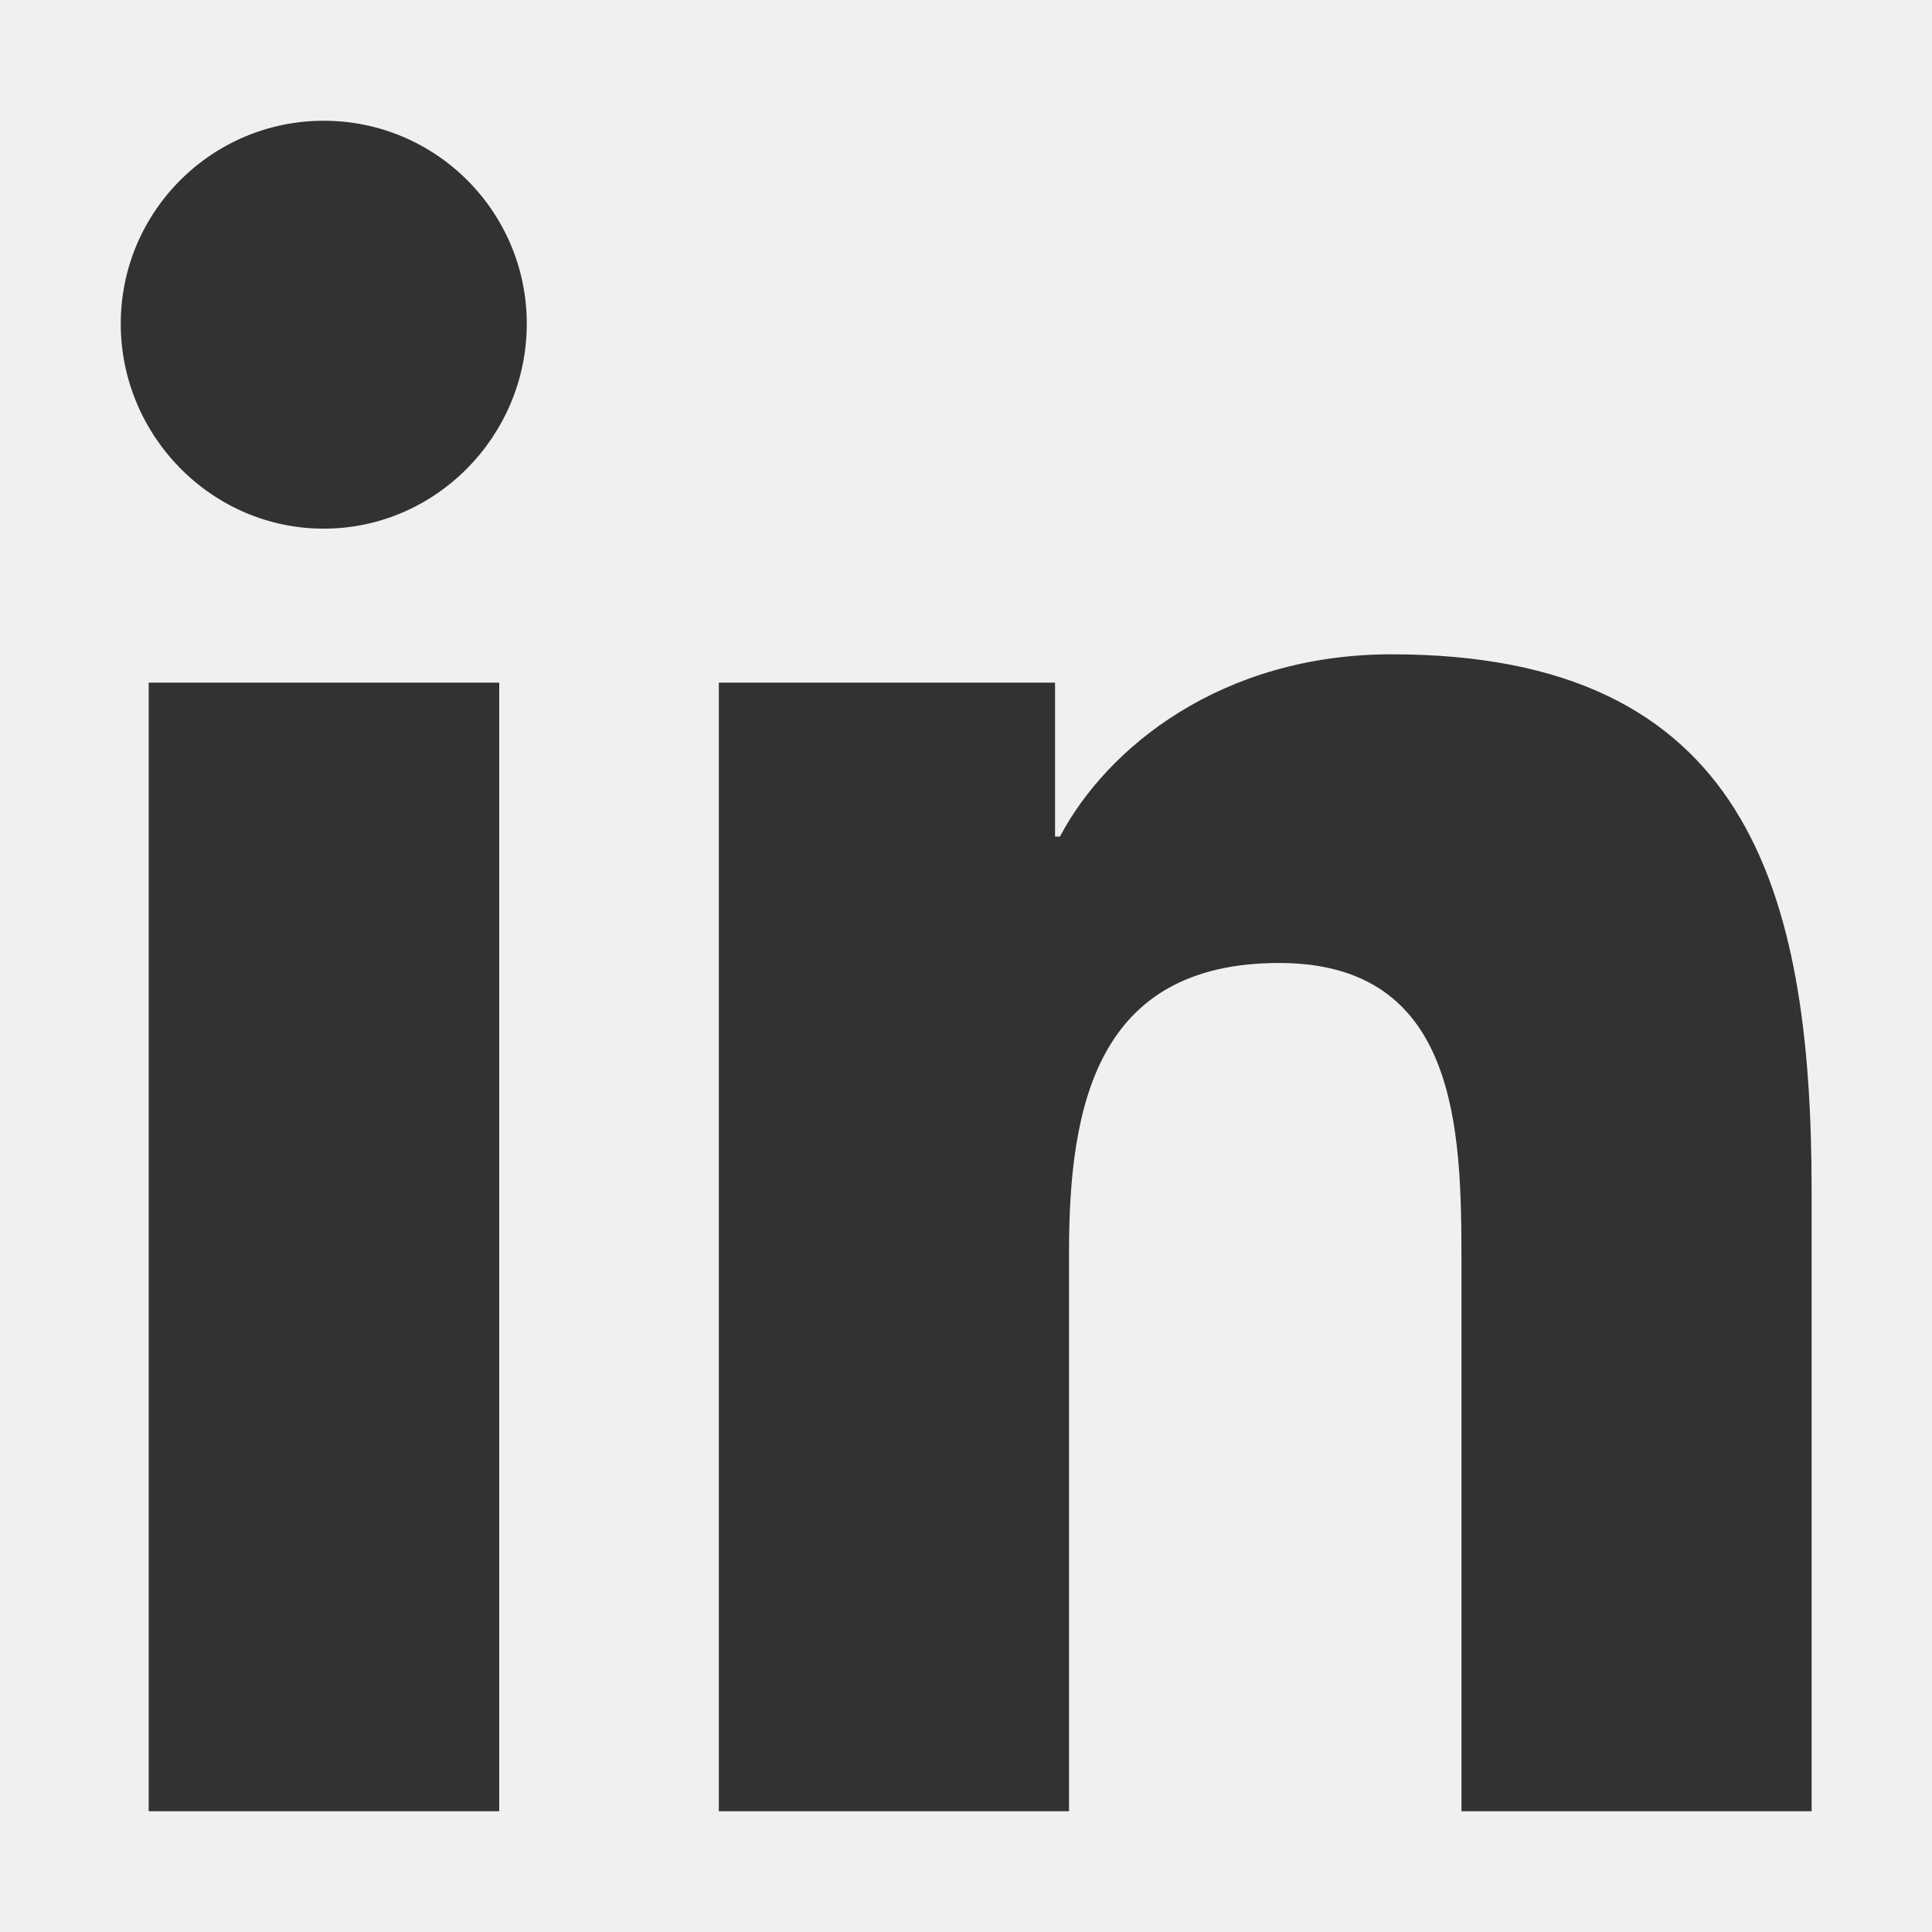
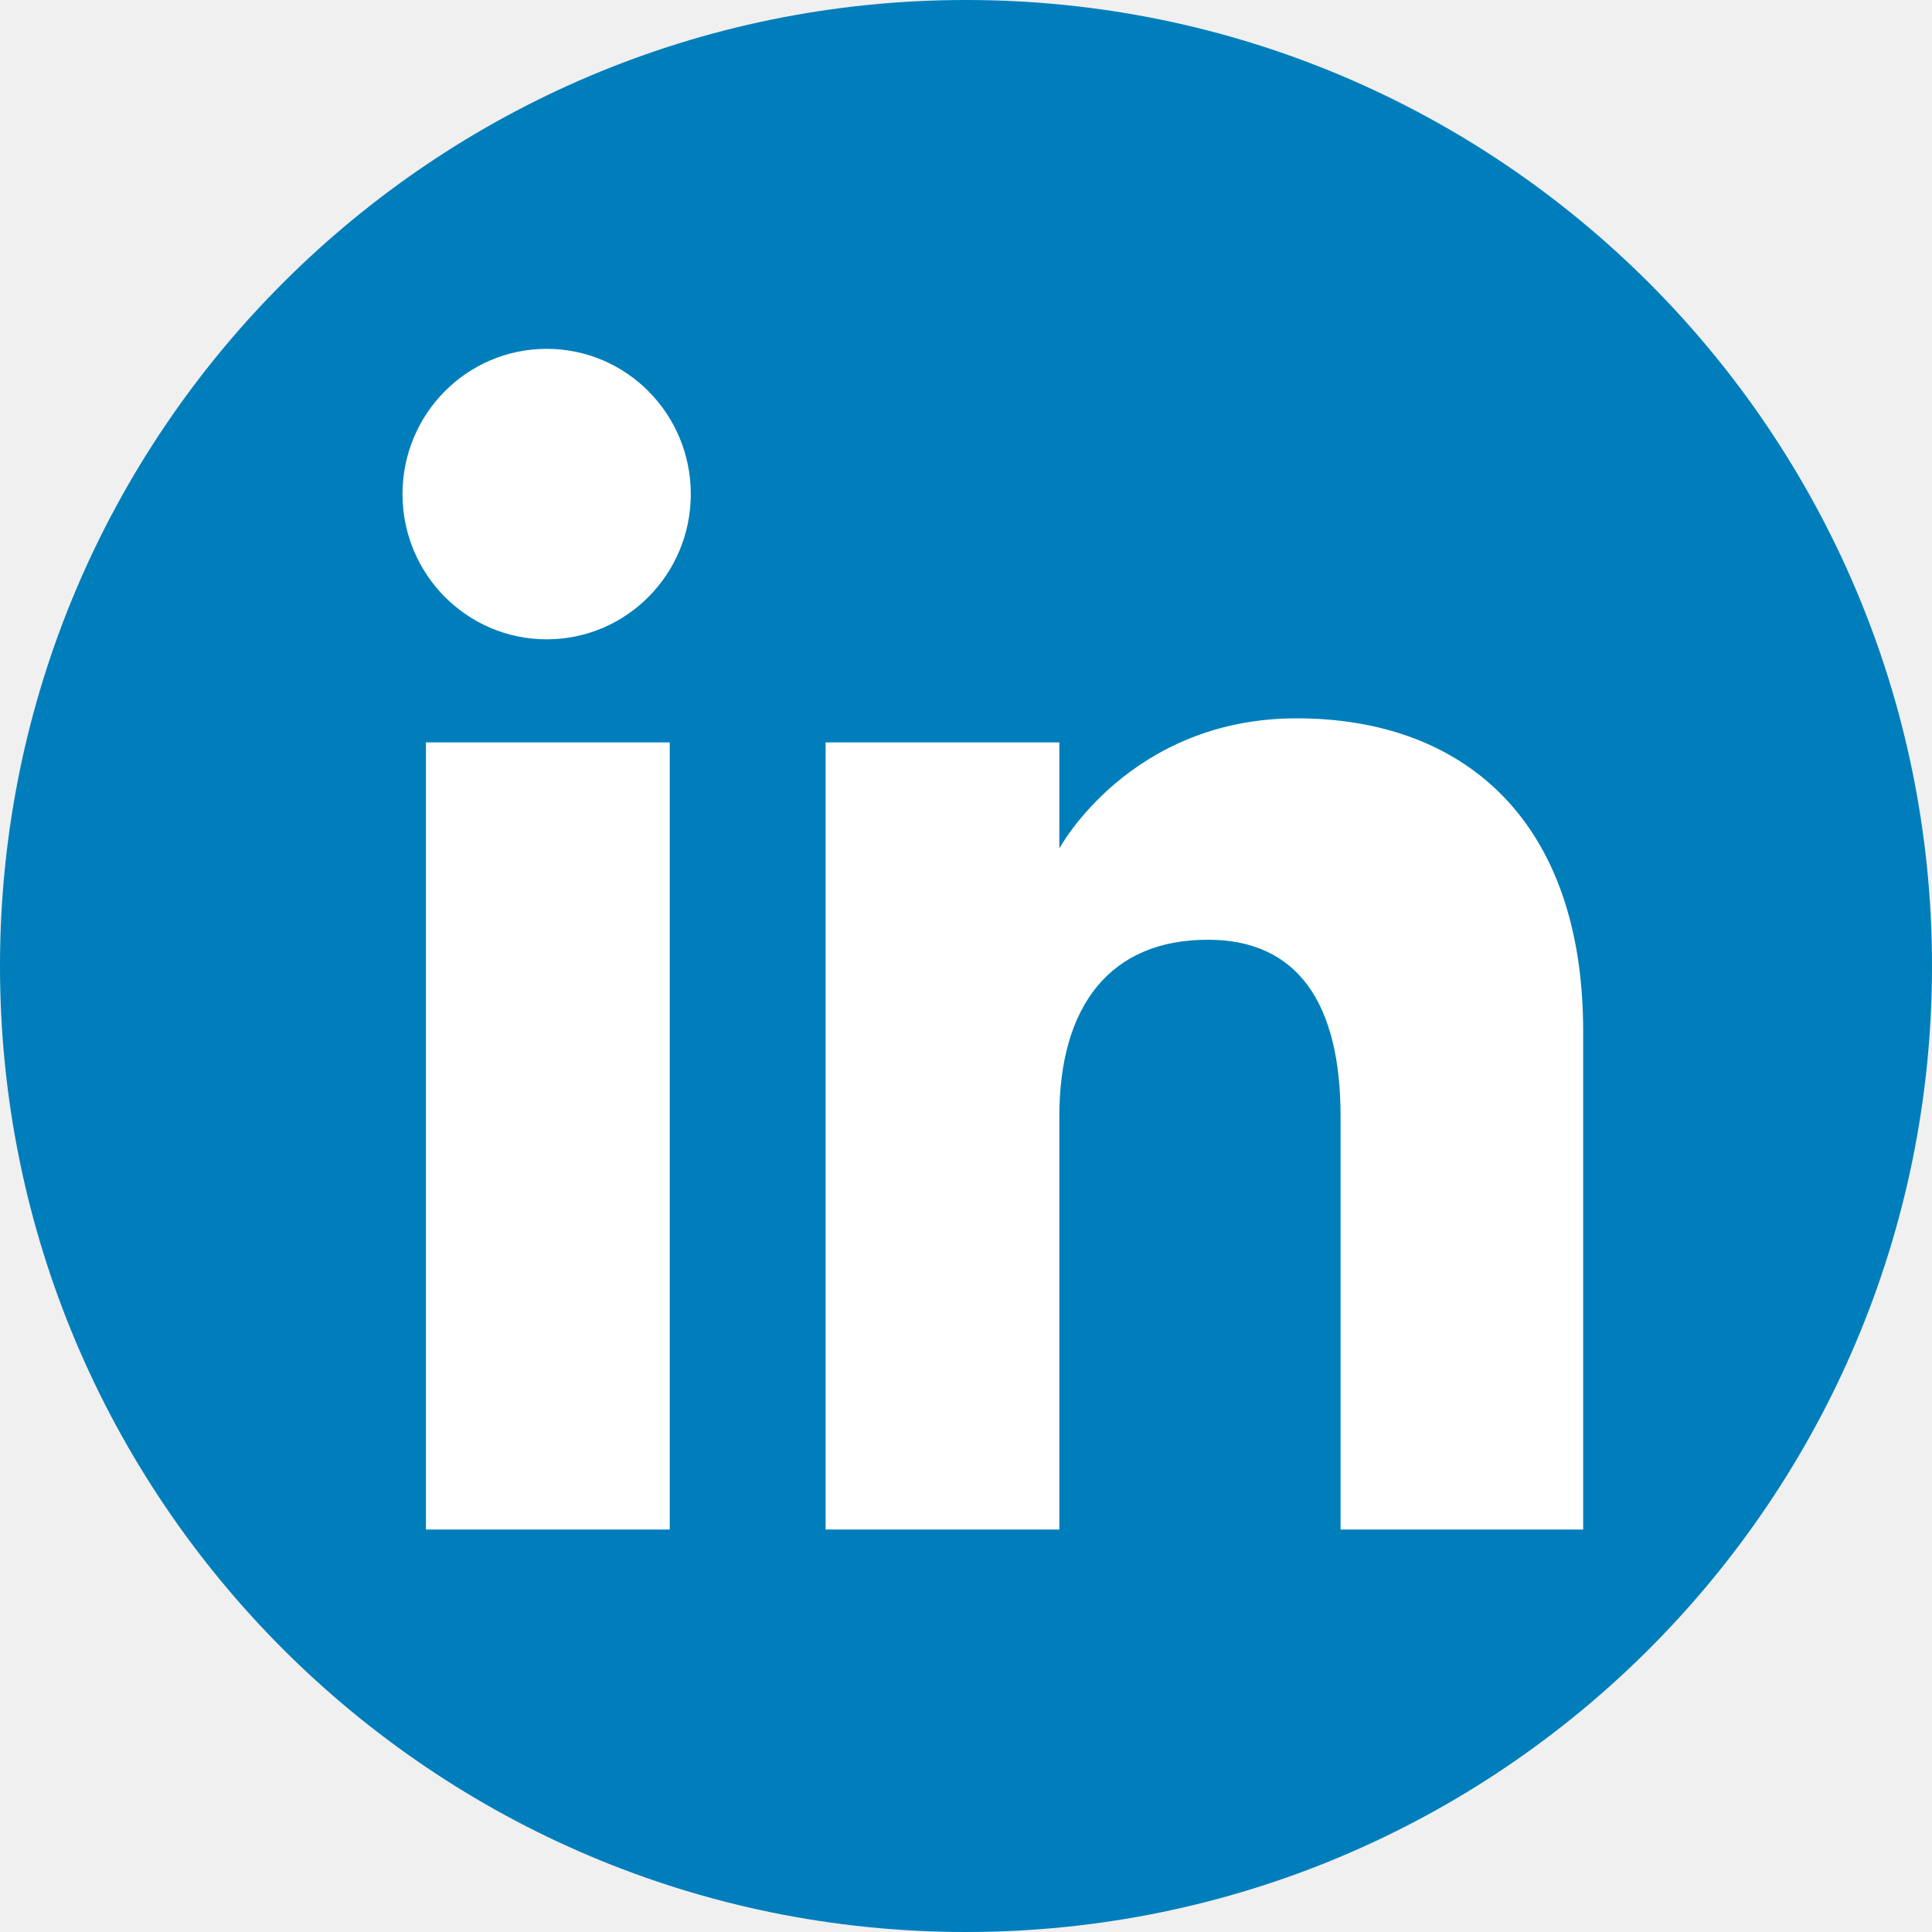
- <svg xmlns="http://www.w3.org/2000/svg" height="24px" width="24px" color="rgb(50, 50, 50)" aria-hidden="true" data-prefix="fab" data-icon="linkedin-in" class="svg-inline--fa fa-linkedin-in fa-w-14" role="img" viewBox="0 0 448 512">
-   <path fill="currentColor" d="M100.3 480H7.4V180.9h92.9V480zM53.8 140.1C24.1 140.1 0 115.5 0 85.8 0 56.1 24.1 32 53.8 32c29.7 0 53.8 24.1 53.8 53.8 0 29.7-24.1 54.3-53.8 54.3zM448 480h-92.7V334.4c0-34.7-.7-79.2-48.3-79.2-48.3 0-55.7 37.7-55.7 76.7V480h-92.8V180.9h89.1v40.8h1.3c12.4-23.5 42.7-48.3 87.9-48.3 94 0 111.3 61.9 111.3 142.3V480z" />
+ <svg xmlns="http://www.w3.org/2000/svg" viewBox="0 0 72 72">
+   <g fill="none" fill-rule="evenodd">
+     <path d="M36,72 L36,72 C55.882,72 72,55.882 72,36 L72,36 C72,16.118 55.882,-3.65231026e-15 36,0 L36,0 C16.118,3.65231026e-15 -2.4348735e-15,16.118 0,36 L0,36 C2.4348735e-15,55.882 16.118,72 36,72 Z" fill="#007EBB" />
+     <path d="M59,57 L49.959,57 L49.959,41.602 C49.959,37.38 48.355,35.021 45.014,35.021 C41.379,35.021 39.479,37.476 39.479,41.602 L39.479,57 L30.767,57 L30.767,27.667 L39.479,27.667 L39.479,31.618 C39.479,31.618 42.099,26.77 48.324,26.77 C54.546,26.77 59,30.57 59,38.428 L59,57 Z M20.373,23.826 C17.405,23.826 15,21.402 15,18.413 C15,15.424 17.405,13 20.373,13 C23.34,13 25.744,15.424 25.744,18.413 C25.744,21.402 23.34,23.826 20.373,23.826 Z M15.874,57 L24.959,57 L24.959,27.667 L15.874,27.667 L15.874,57 Z" fill="#FFF" />
+   </g>
</svg>
